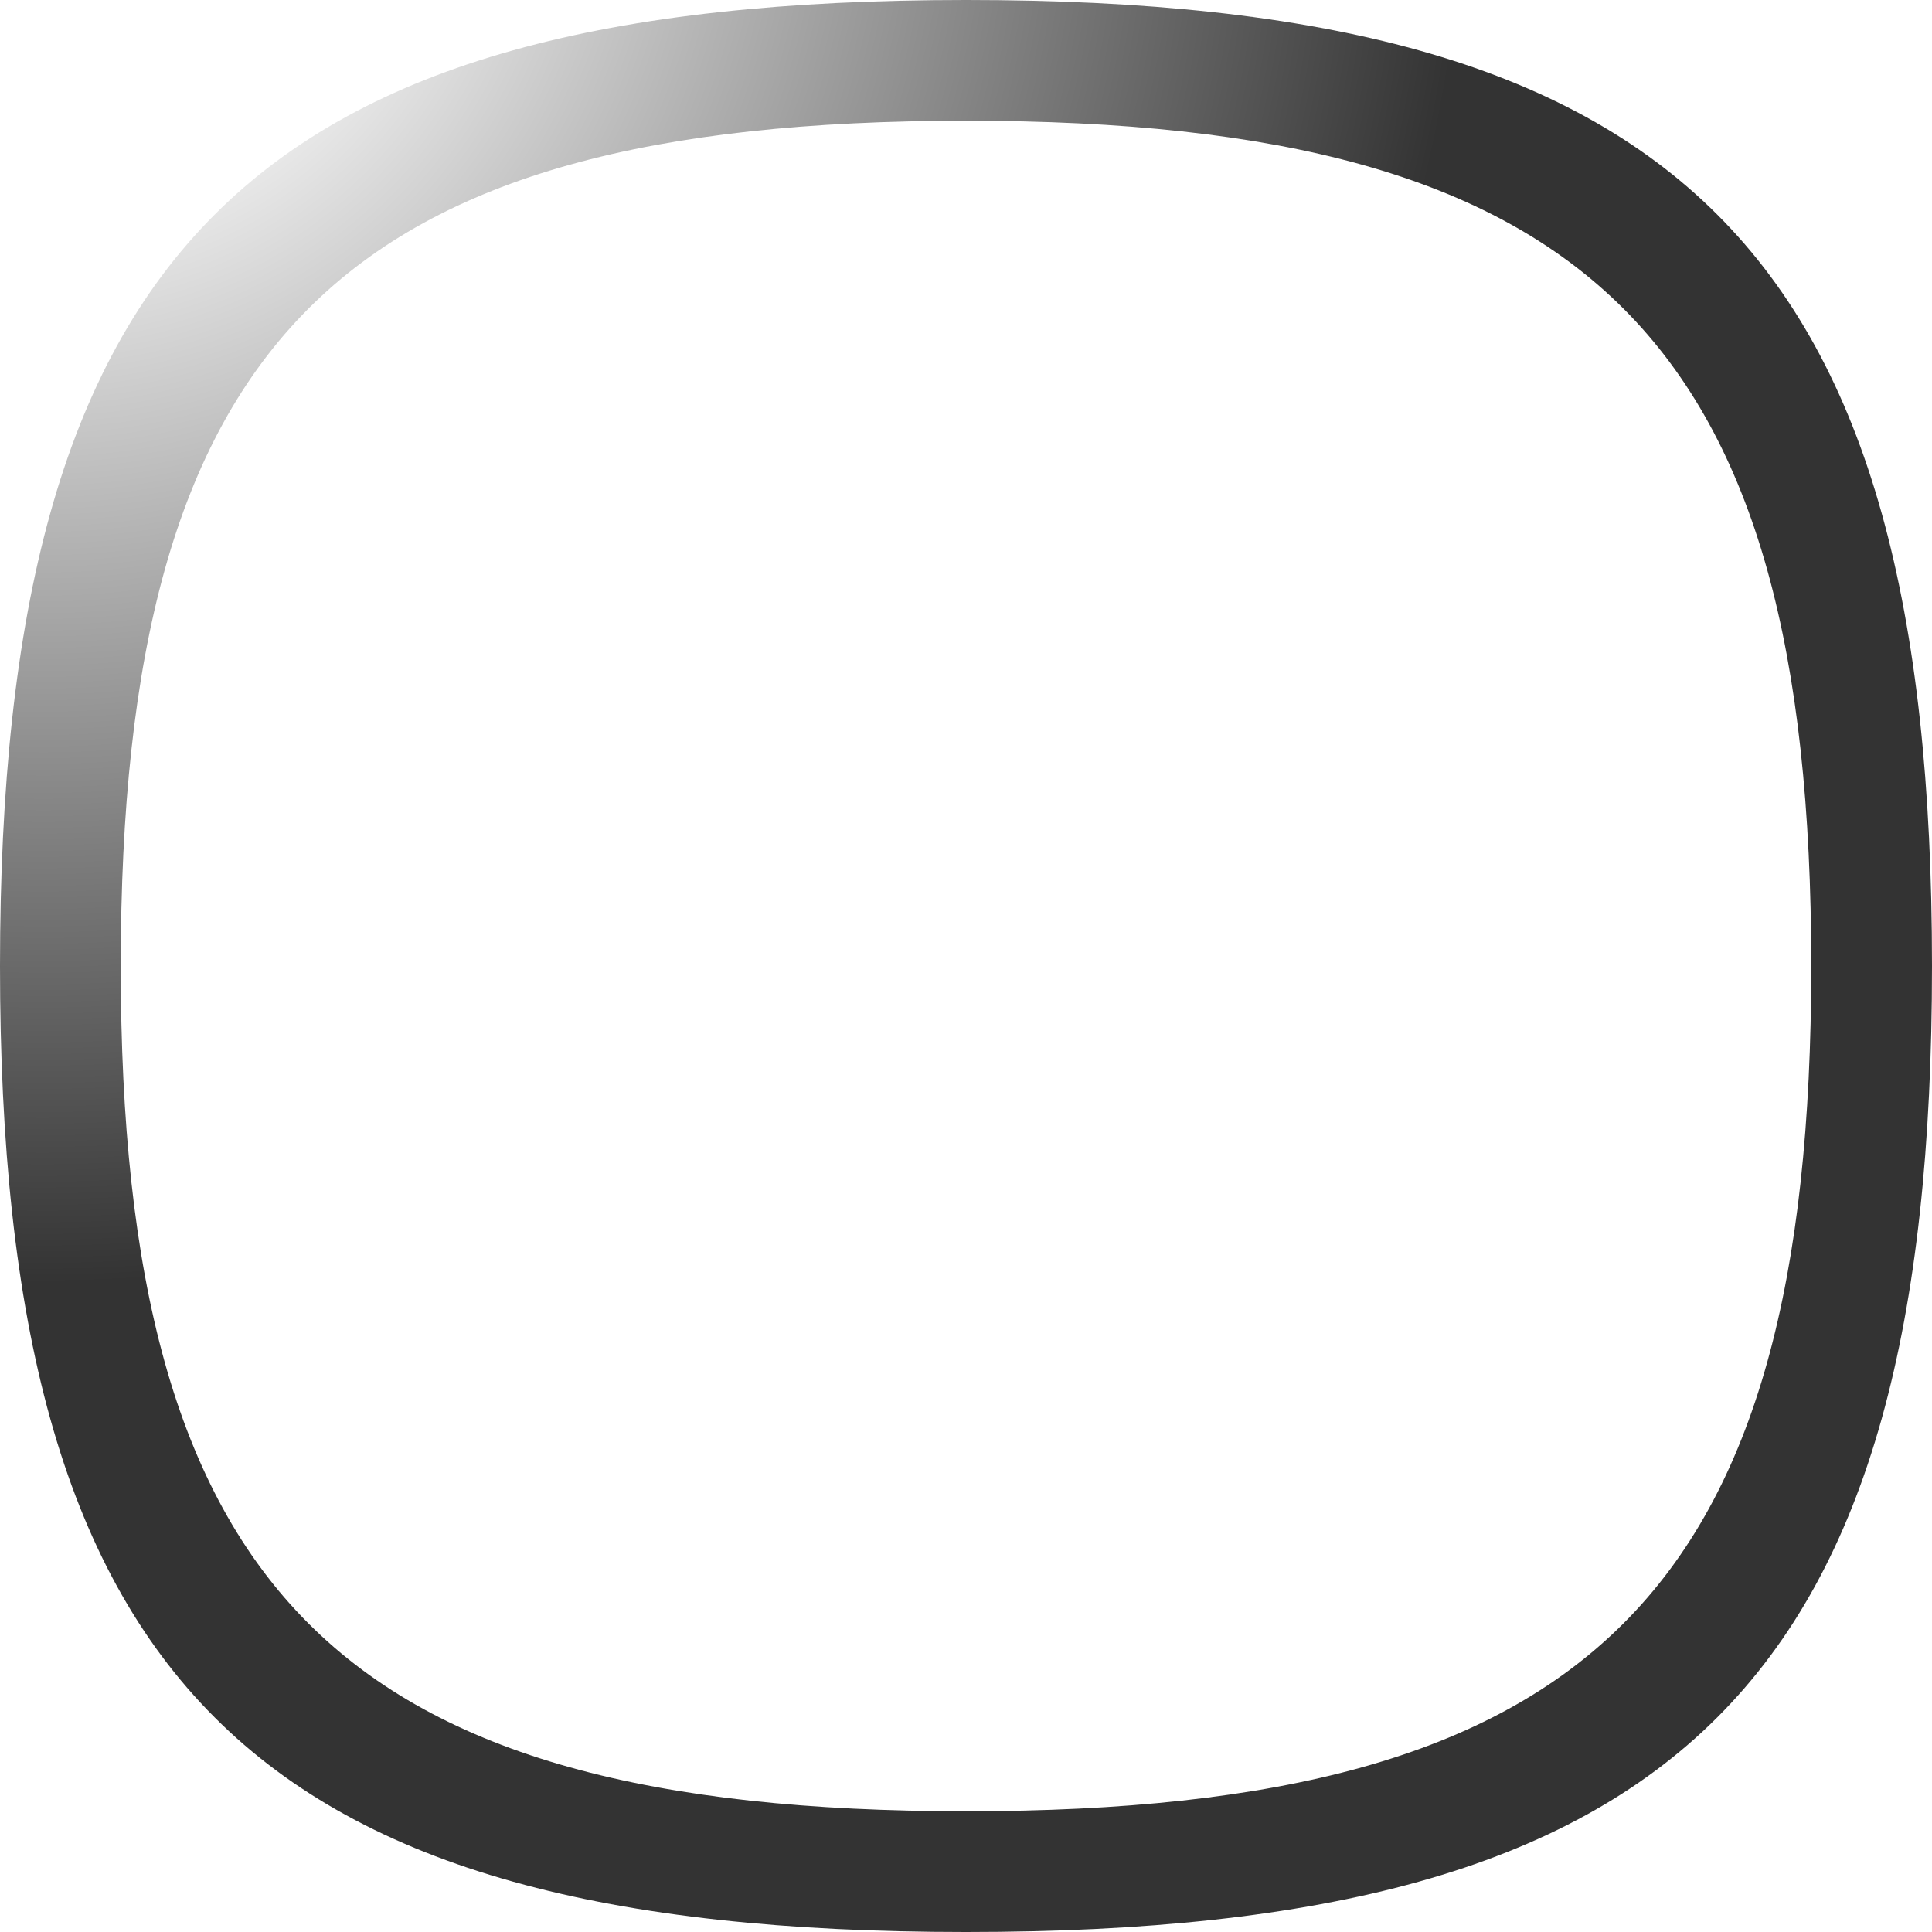
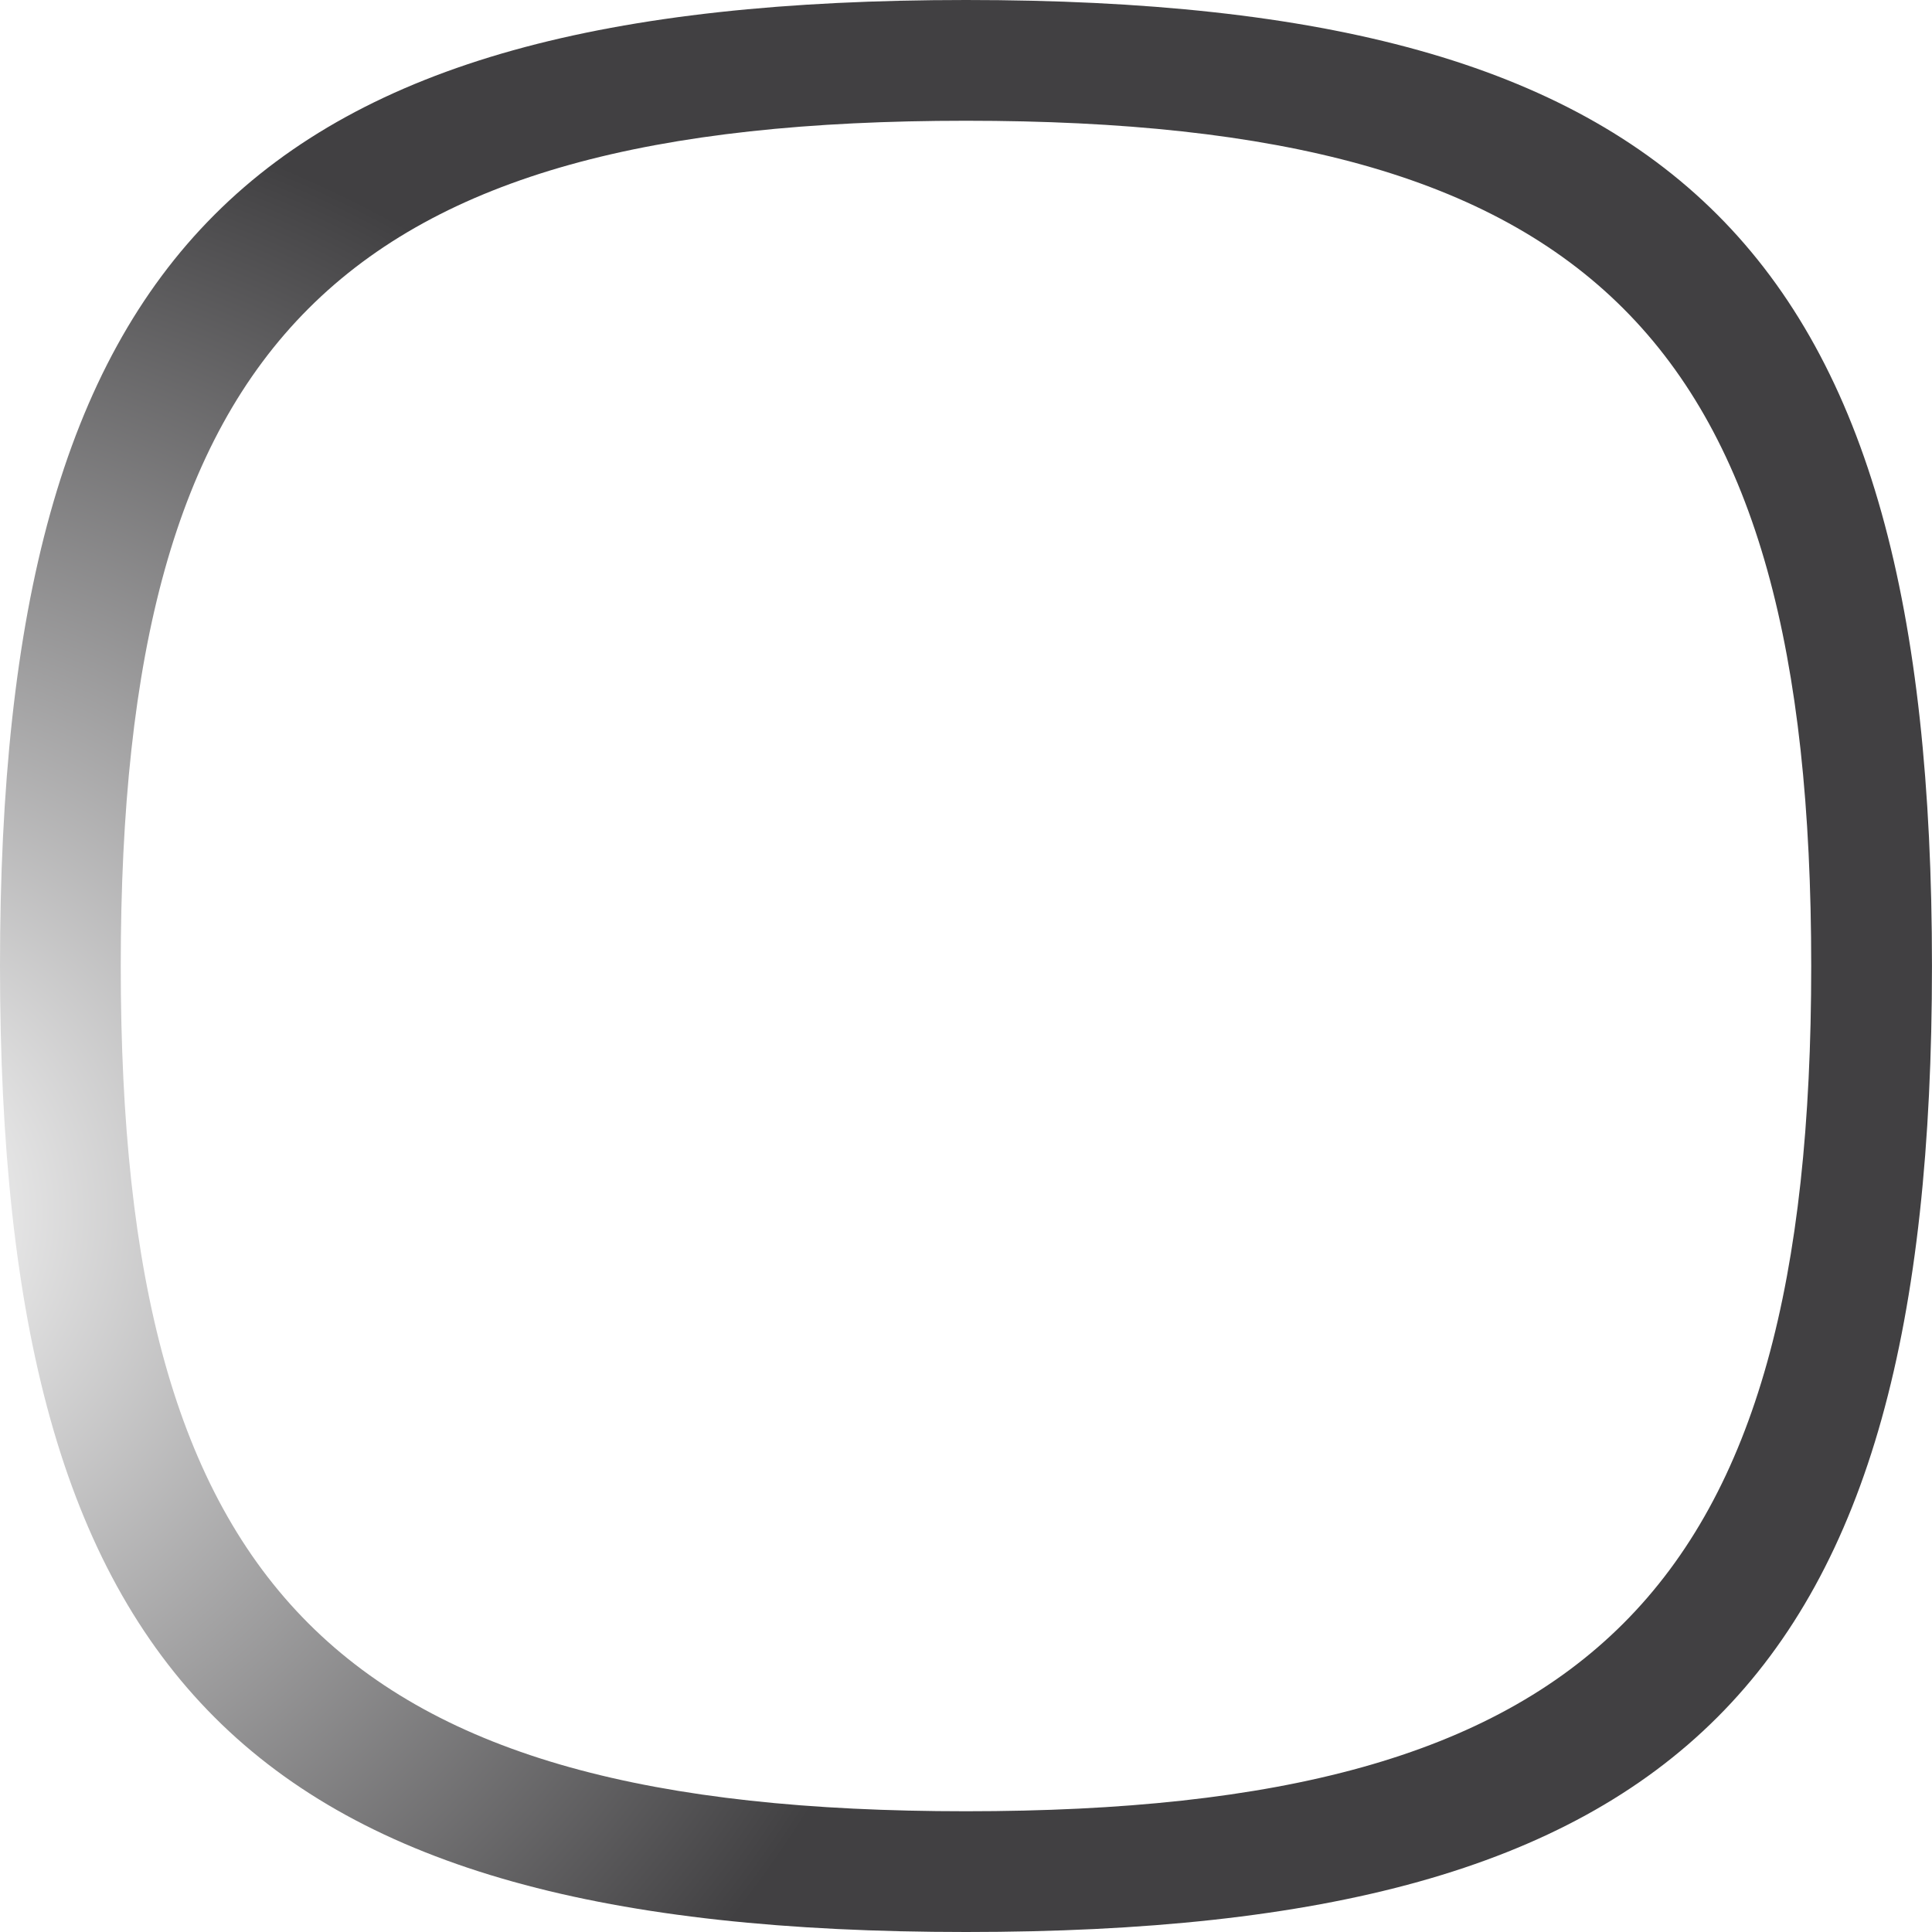
- <svg xmlns="http://www.w3.org/2000/svg" version="1.1" x="0px" y="0px" width="40px" height="40px" viewBox="0 0 40 40" overflow="visible" enable-background="new 0 0 40 40" xml:space="preserve">
+ <svg xmlns="http://www.w3.org/2000/svg" version="1.1" x="0px" y="0px" width="60px" height="60px" viewBox="0 0 60 60" overflow="visible" enable-background="new 0 0 60 60" xml:space="preserve">
  <defs>
</defs>
-   <radialGradient id="SVGID_1_" cx="43.035" cy="-1.185" r="70.168" gradientTransform="matrix(0.1086 -0.8892 0.8777 0.1072 -2.6713 35.1749)" gradientUnits="userSpaceOnUse">
-     <stop offset="0.084" style="stop-color:#FFFFFF" />
-     <stop offset="0.474" style="stop-color:#333333" />
+   <radialGradient id="SVGID_1_" cx="-4.699" cy="37.648" r="70.765" gradientUnits="userSpaceOnUse">
+     <stop offset="0" style="stop-color:#FFFFFF" />
+     <stop offset="0.497" style="stop-color:#414042" />
  </radialGradient>
-   <path fill="url(#SVGID_1_)" d="M20,40c14.812,0,20-5.183,20-20S34.812,0,20,0C5.183,0,0,5.183,0,20S5.183,40,20,40z M20,2.5     c12.962,0,17.5,4.536,17.5,17.5c0,12.966-4.538,17.5-17.5,17.5C7.032,37.5,2.5,32.966,2.5,20C2.5,7.036,7.032,2.5,20,2.5z" />
+   <path fill="url(#SVGID_1_)" d="M30,0C7.773,0,0,7.774,0,30c0,22.225,7.773,30,30,30c22.218,0,29.999-7.775,29.999-30     C59.999,7.774,52.218,0,30,0z M30,56.25C10.549,56.25,3.75,49.447,3.75,30S10.549,3.75,30,3.75c19.442,0,26.249,6.803,26.249,26.25     S49.442,56.25,30,56.25z" />
</svg>
